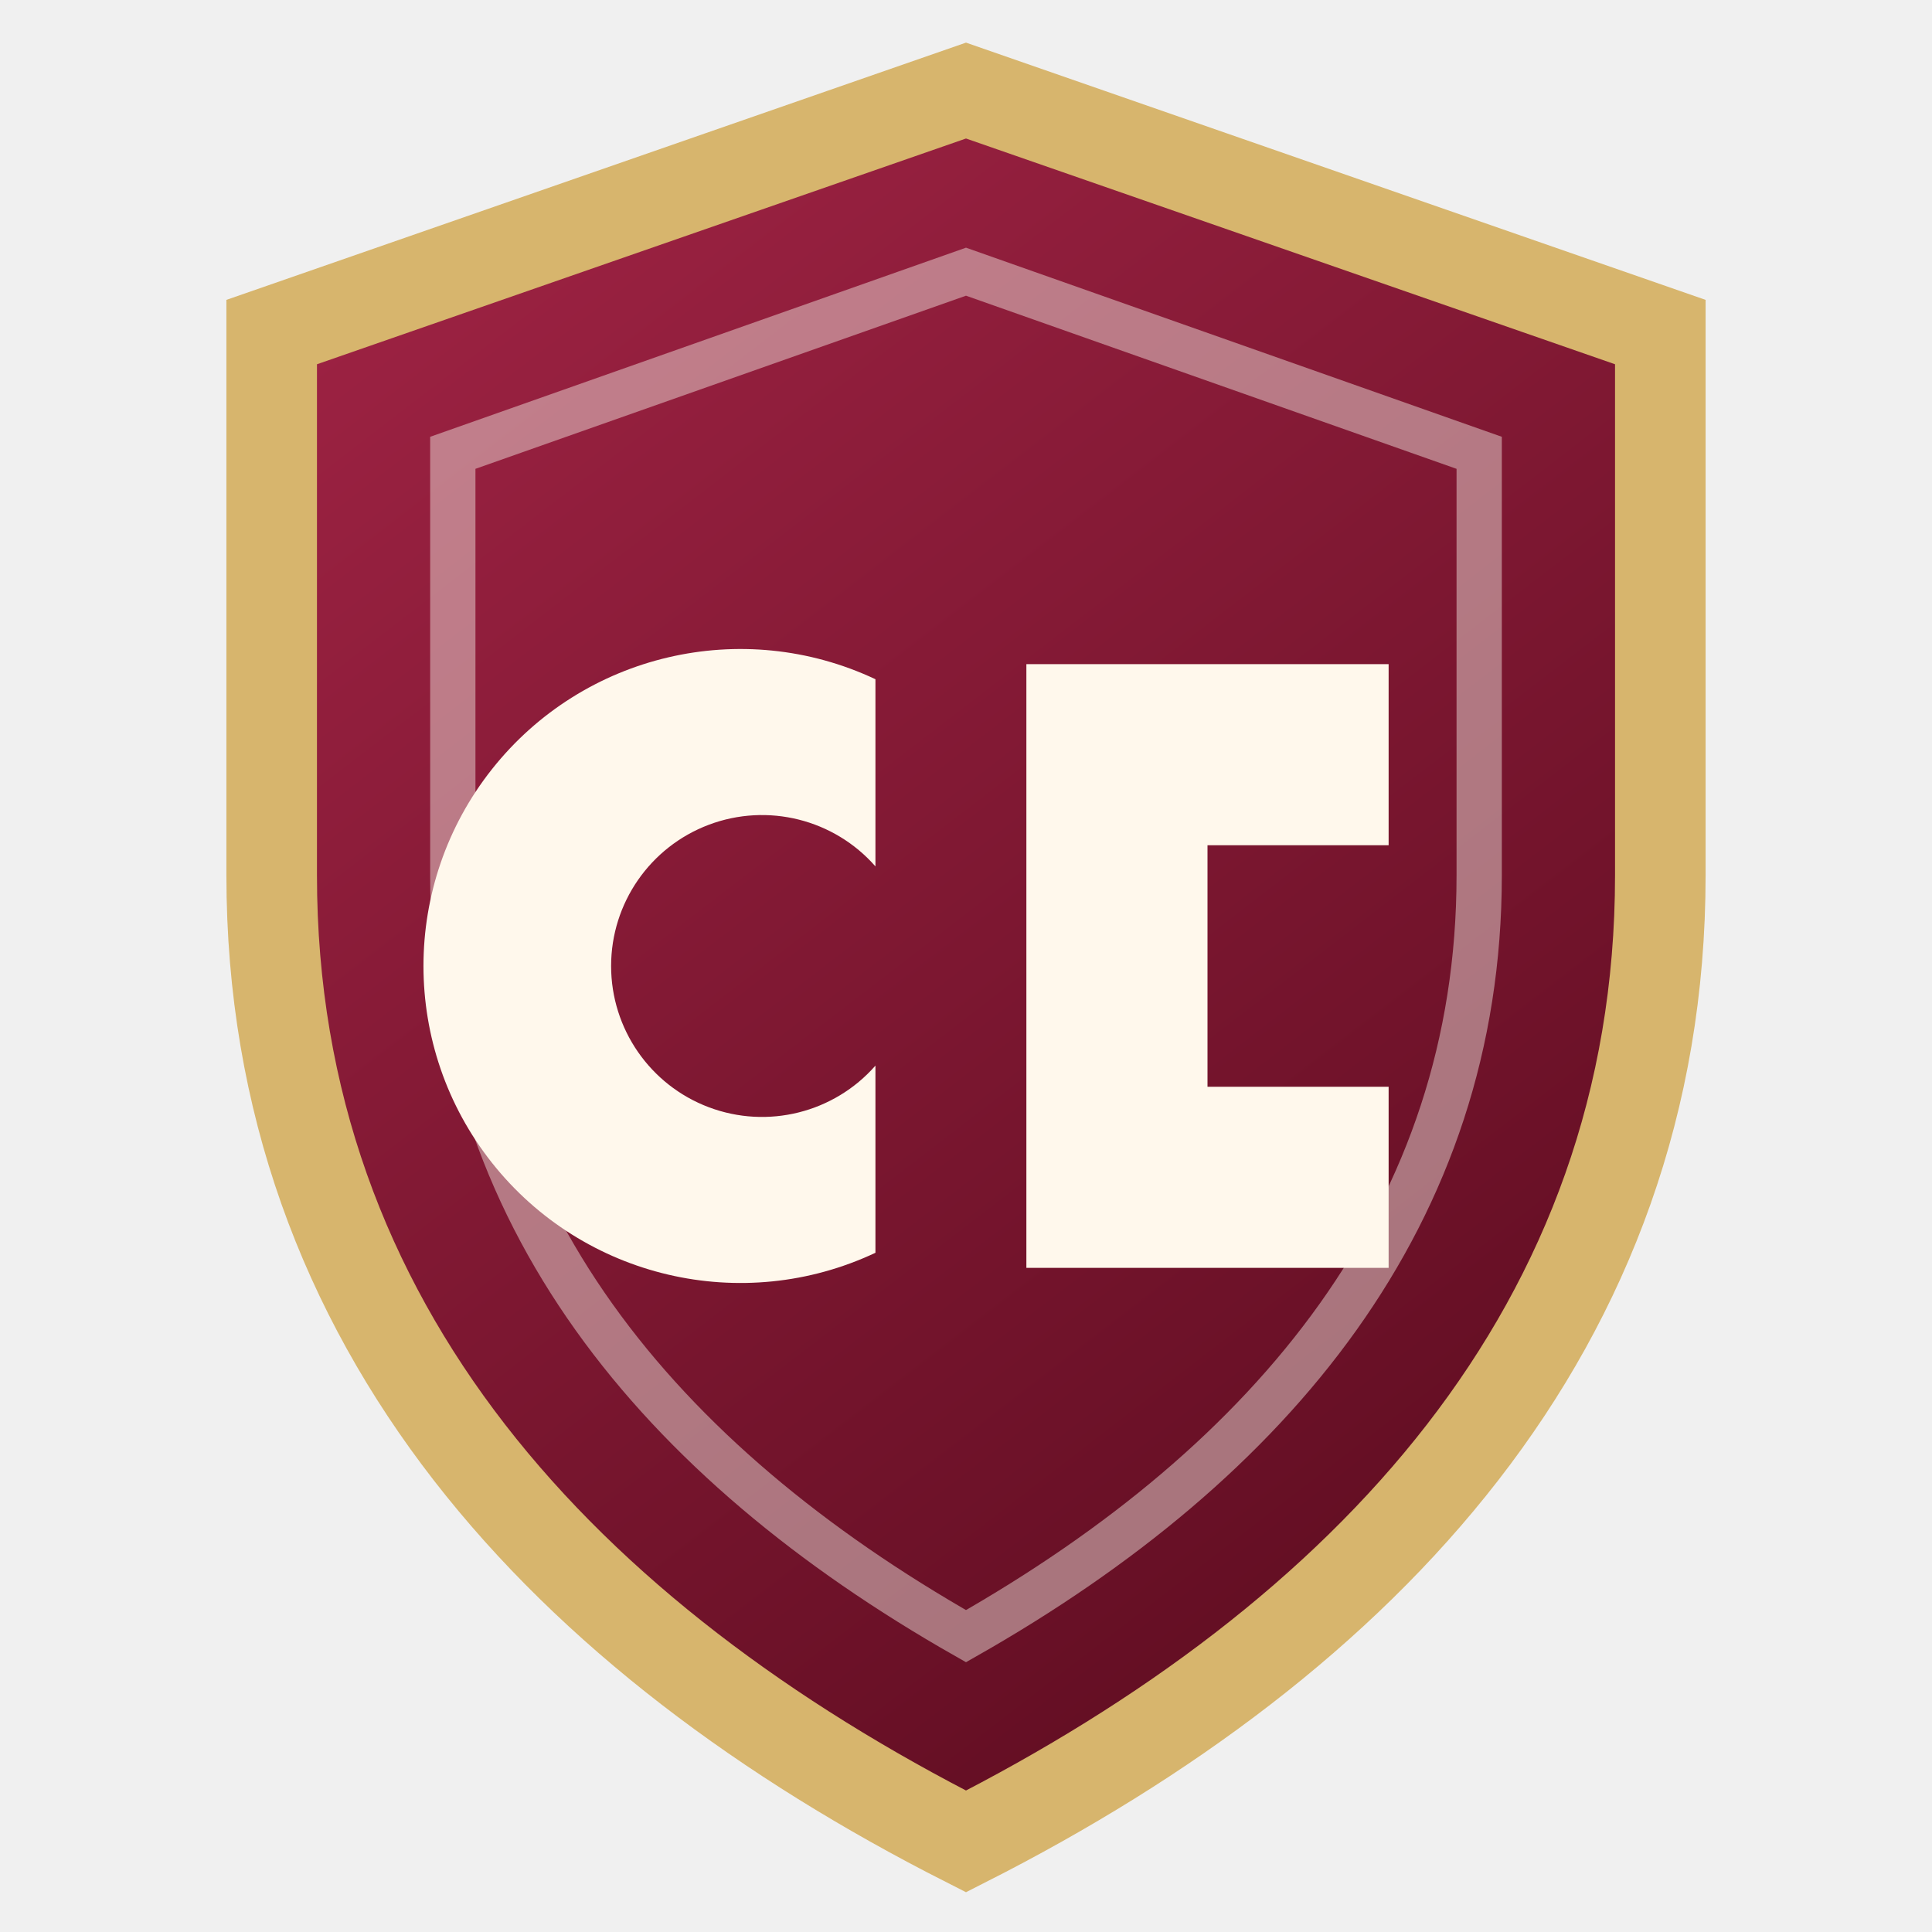
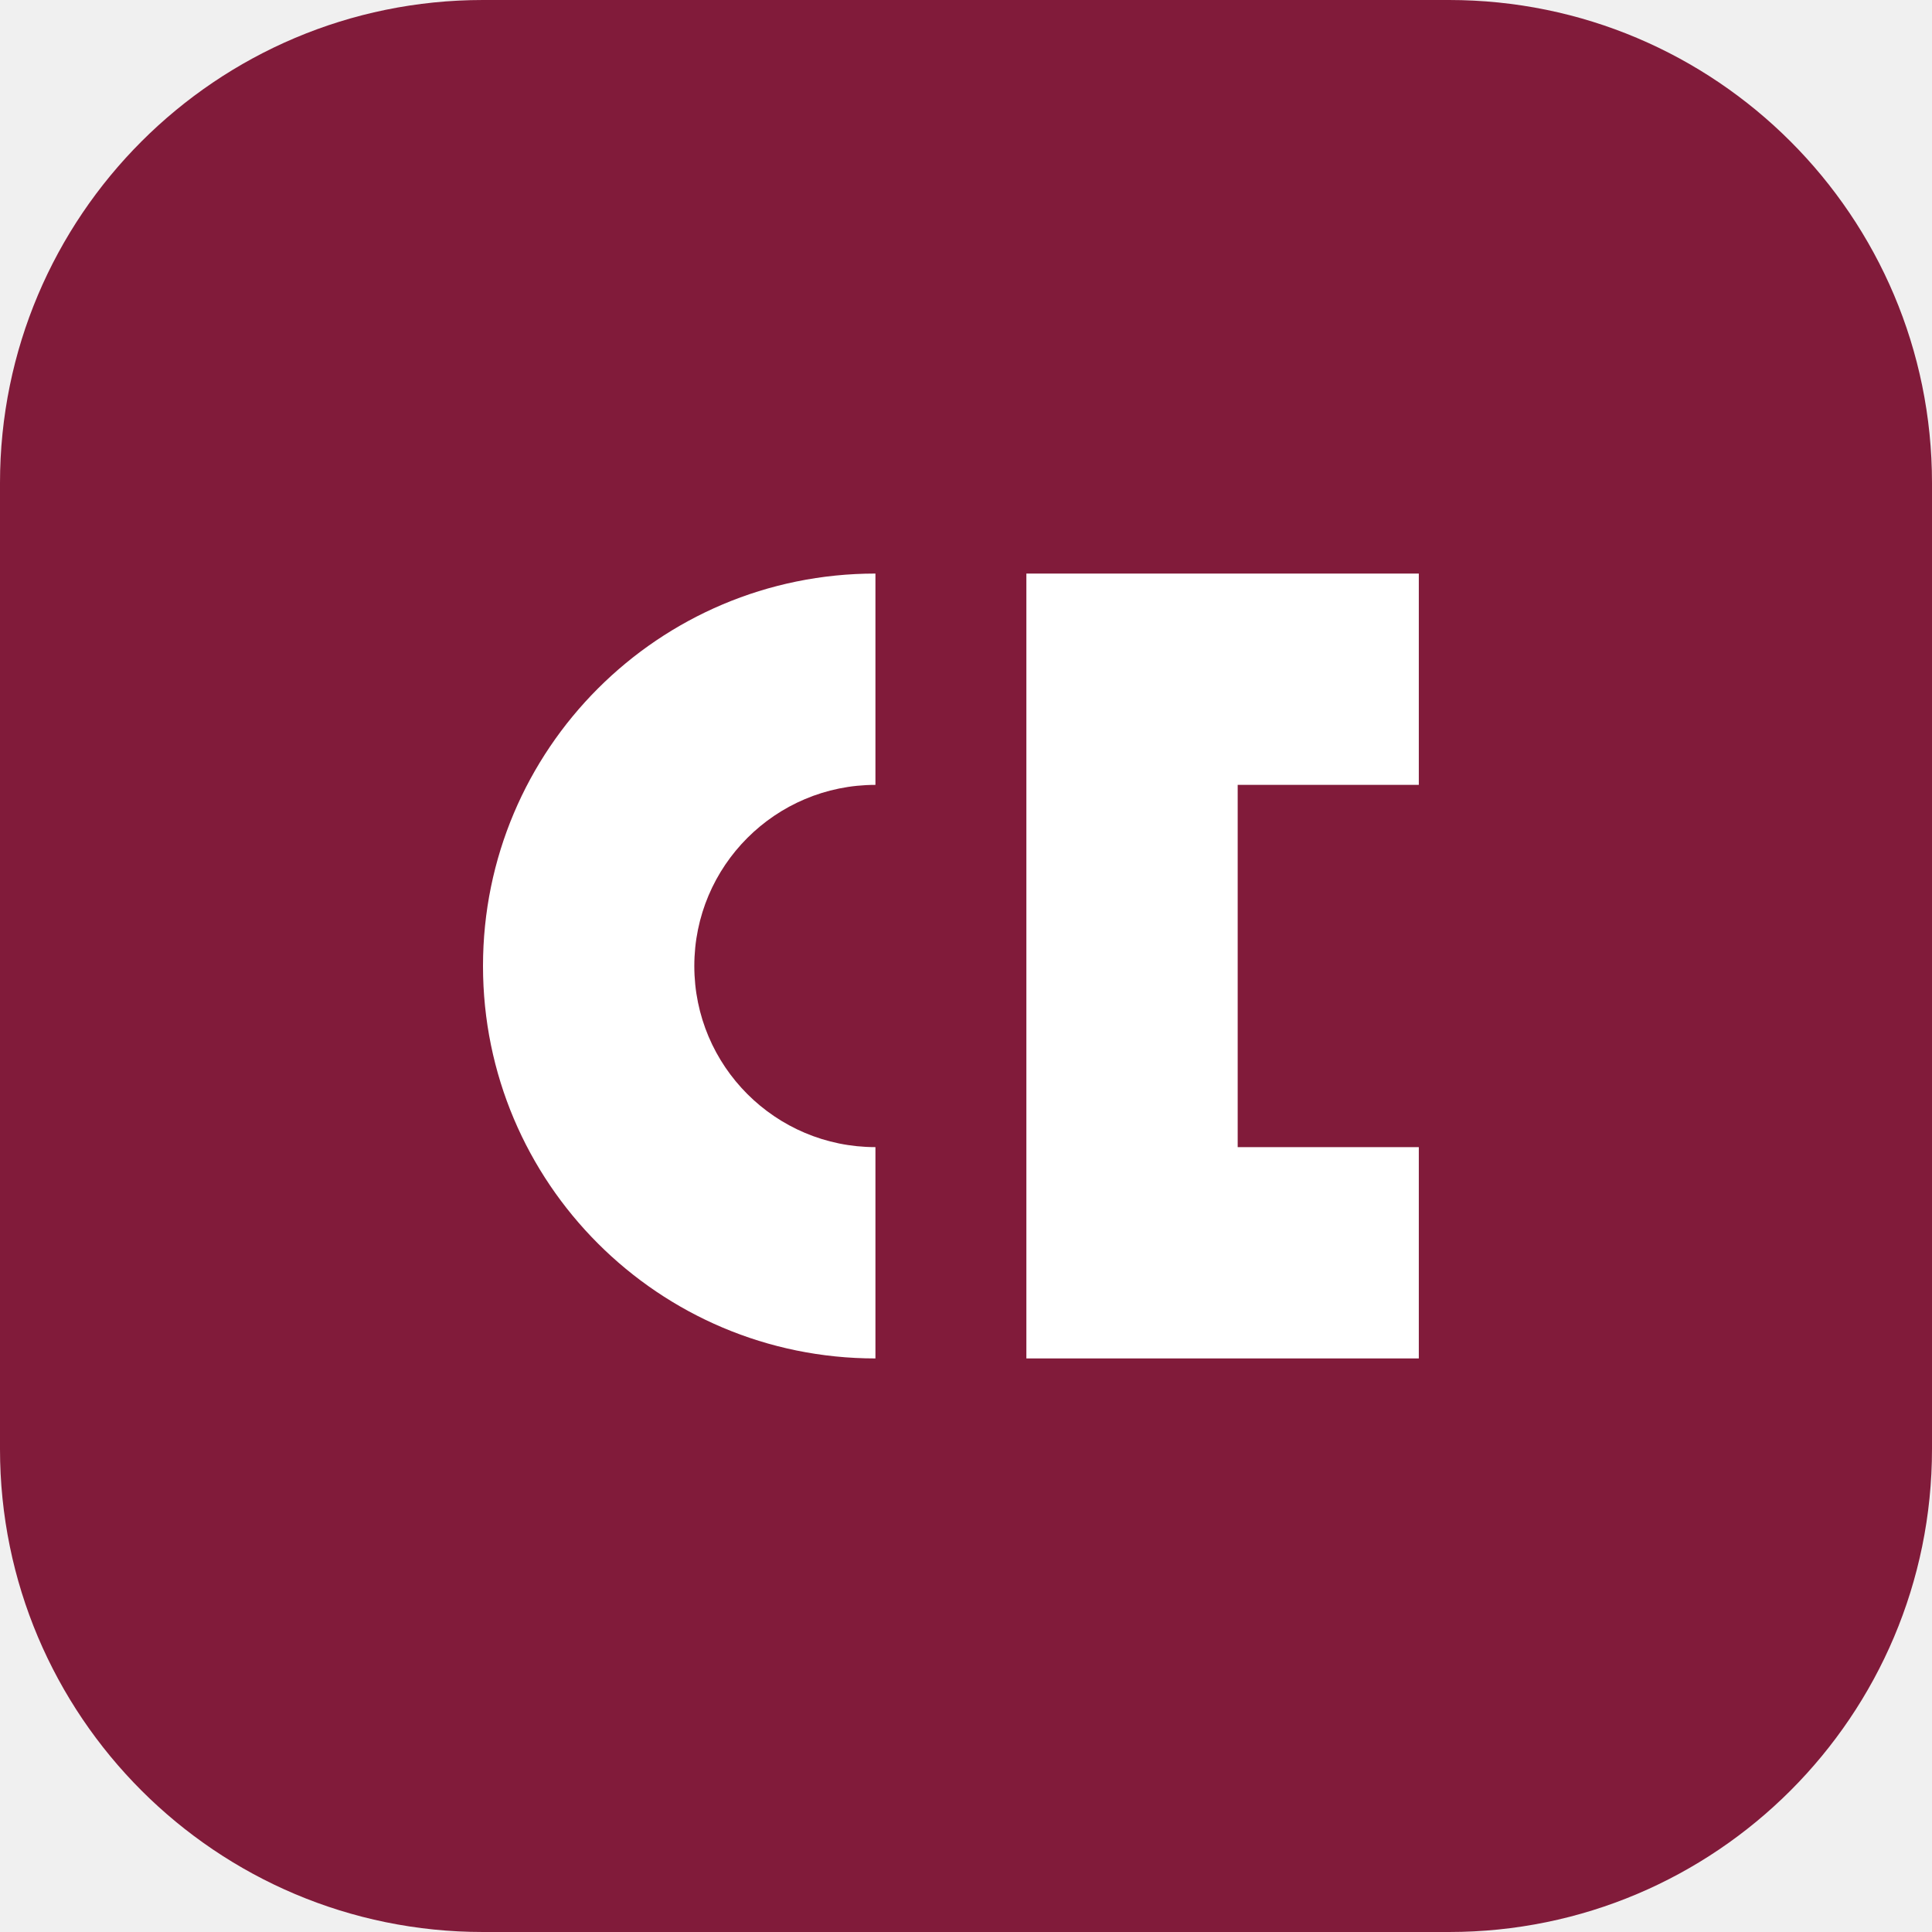
<svg xmlns="http://www.w3.org/2000/svg" viewBox="0 0 64 64">
-   <defs>
-     <linearGradient id="bg" x1="12" y1="6" x2="52" y2="58" gradientUnits="userSpaceOnUse">
-       <stop stop-color="#9F2344" />
-       <stop offset="1" stop-color="#5A0B1E" />
-     </linearGradient>
-   </defs>
-   <path d="M32 3 55 11v18c0 15-9.8 25.3-23 32C18.8 54.3 9 44 9 29V11L32 3Z" fill="url(#bg)" stroke="#D7B56D" stroke-width="3" />
-   <path d="M32 9 49 15v14c0 11.2-6.8 19.4-17 25.2C21.8 48.4 15 40.2 15 29V15L32 9Z" fill="none" stroke="#F7F1E7" stroke-opacity=".45" stroke-width="1.5" />
-   <path d="M29 22.5a10.5 10.5 0 1 0 0 19v-6.2a5 5 0 1 1 0-6.6v-6.2ZM34 22h12v6H40v8h6v6H34V22Z" fill="#FFF8EC" />
+   <rect width="64" height="64" rx="16" fill="#811B3A" />
+   <path d="M29 19a13 13 0 1 0 0 26v-7a6 6 0 1 1 0-12v-7Zm5 0h13v7h-6v12h6v7H34V19Z" fill="#FFF" />
</svg>
